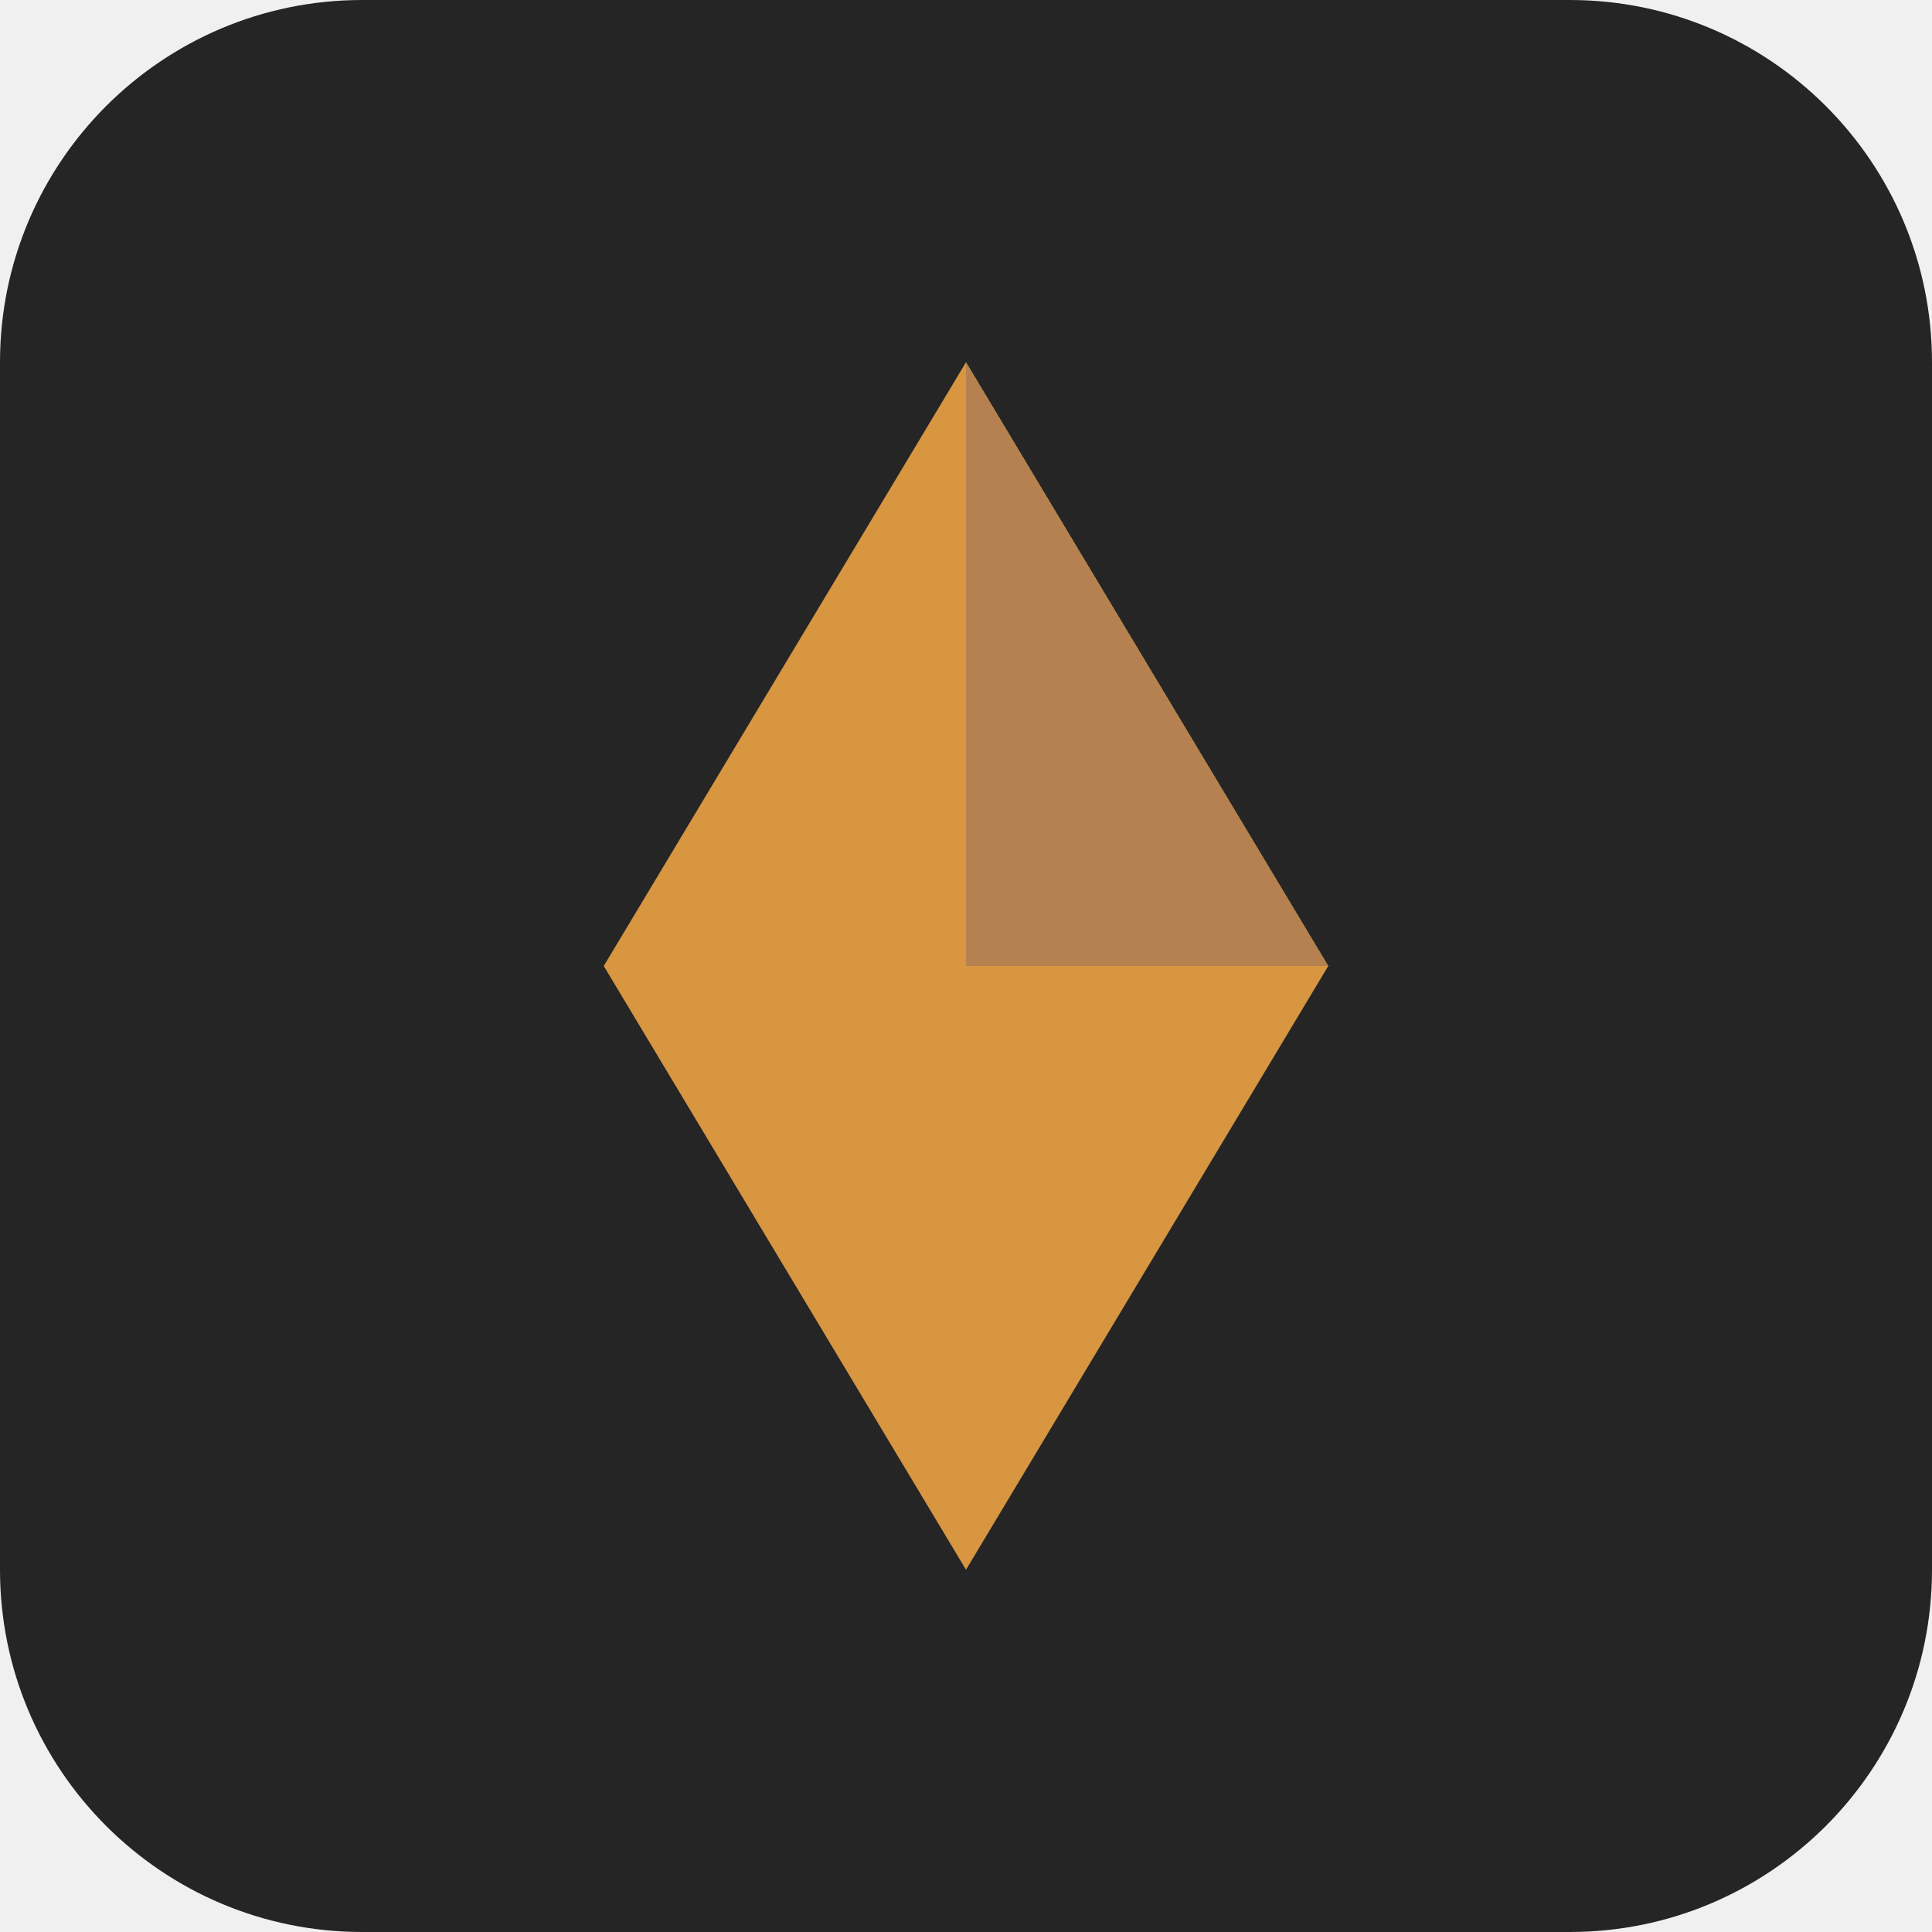
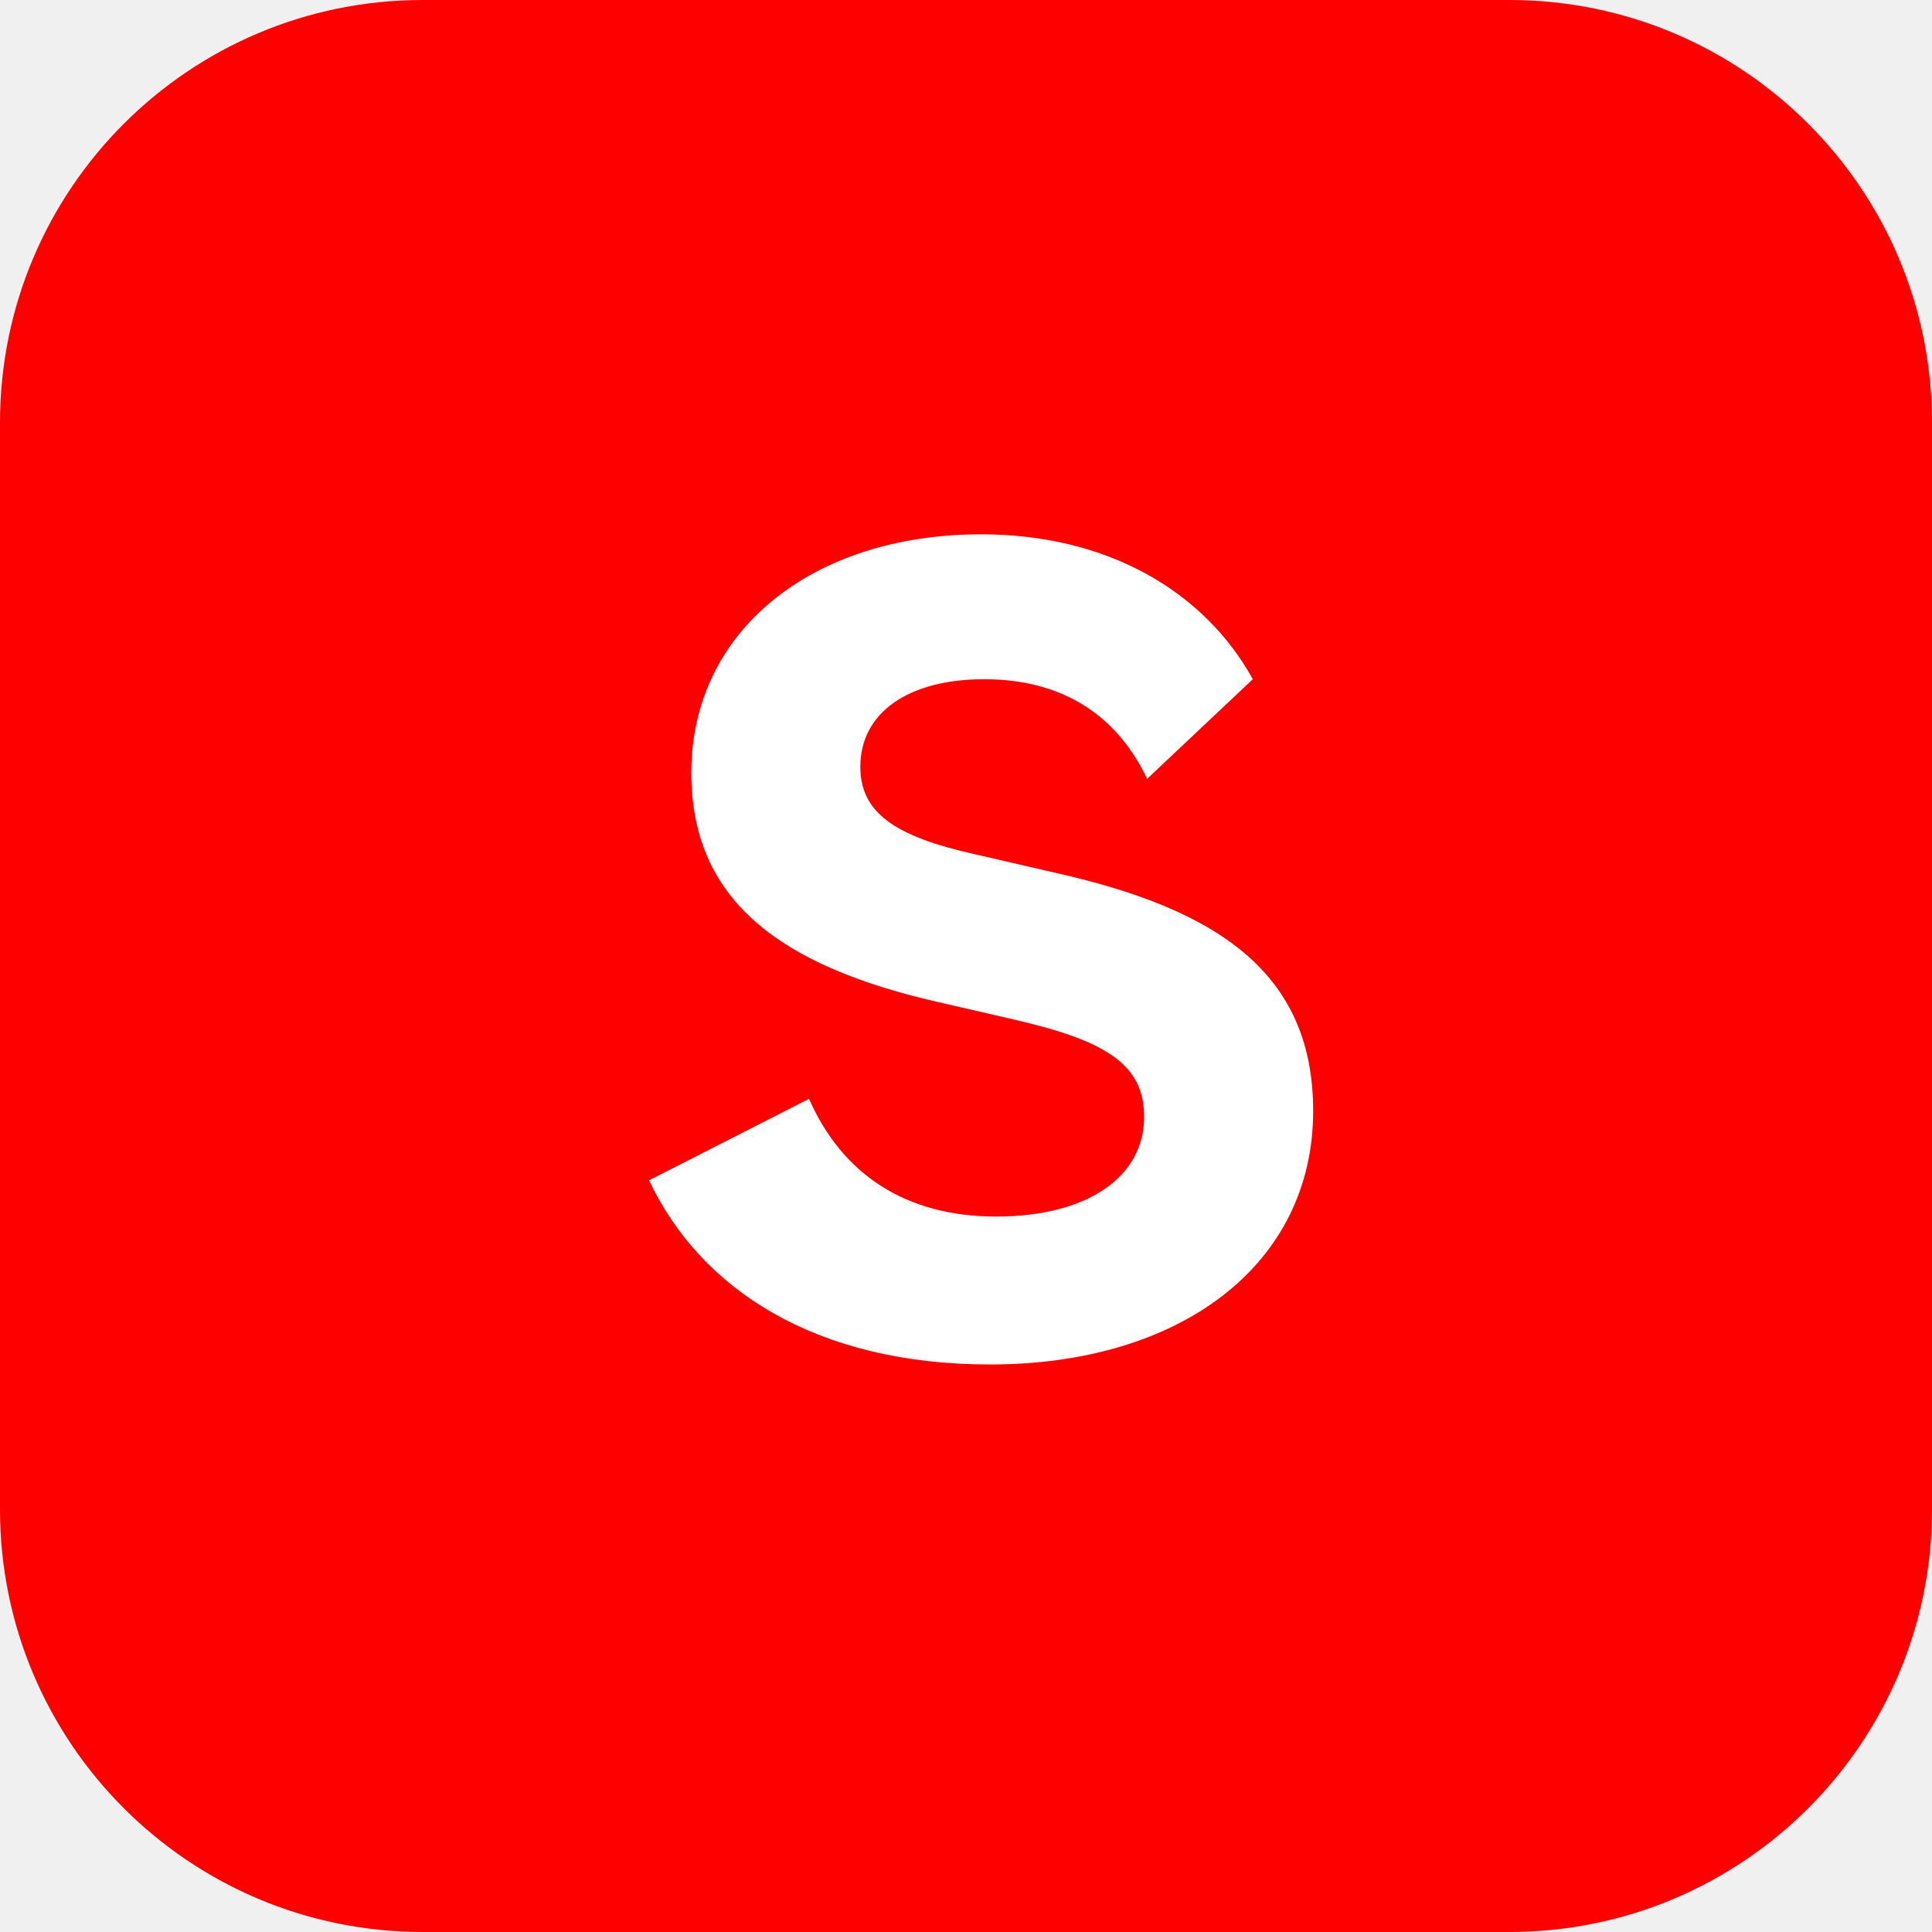
- <svg xmlns="http://www.w3.org/2000/svg" viewBox="0 0 64 64" role="img" aria-label="Sunlight Wiki">
-   <rect width="64" height="64" rx="12" fill="#252525" />
-   <path d="M32 12 L44 32 L32 52 L20 32 Z" fill="#d89641" />
-   <path d="M32 12 L44 32 L32 32 Z" fill="#b58150" />
+ <svg xmlns="http://www.w3.org/2000/svg" viewBox="0 0 64 64" role="img" aria-label="SUNLIGHT">
+   <rect width="64" height="64" rx="14" fill="#FF0000" />
+   <path d="M41.5 22.5c-1.6-2.9-4.8-4.8-9-4.8-5.6 0-9.6 3.2-9.6 7.9 0 4.2 2.9 6.4 8.2 7.6l2.6.6c3 .7 4.2 1.5 4.2 3.2 0 2-1.9 3.3-4.9 3.3-3 0-5.1-1.4-6.2-3.9l-5.3 2.7c1.7 3.6 5.5 6.1 11.3 6.1 6.3 0 10.7-3.3 10.7-8.4 0-4.6-3.2-6.7-8.6-7.9l-2.6-.6c-2.7-.6-3.8-1.4-3.8-2.9 0-1.8 1.6-2.9 4.1-2.9 2.6 0 4.4 1.2 5.4 3.3z" fill="#fff" />
</svg>
